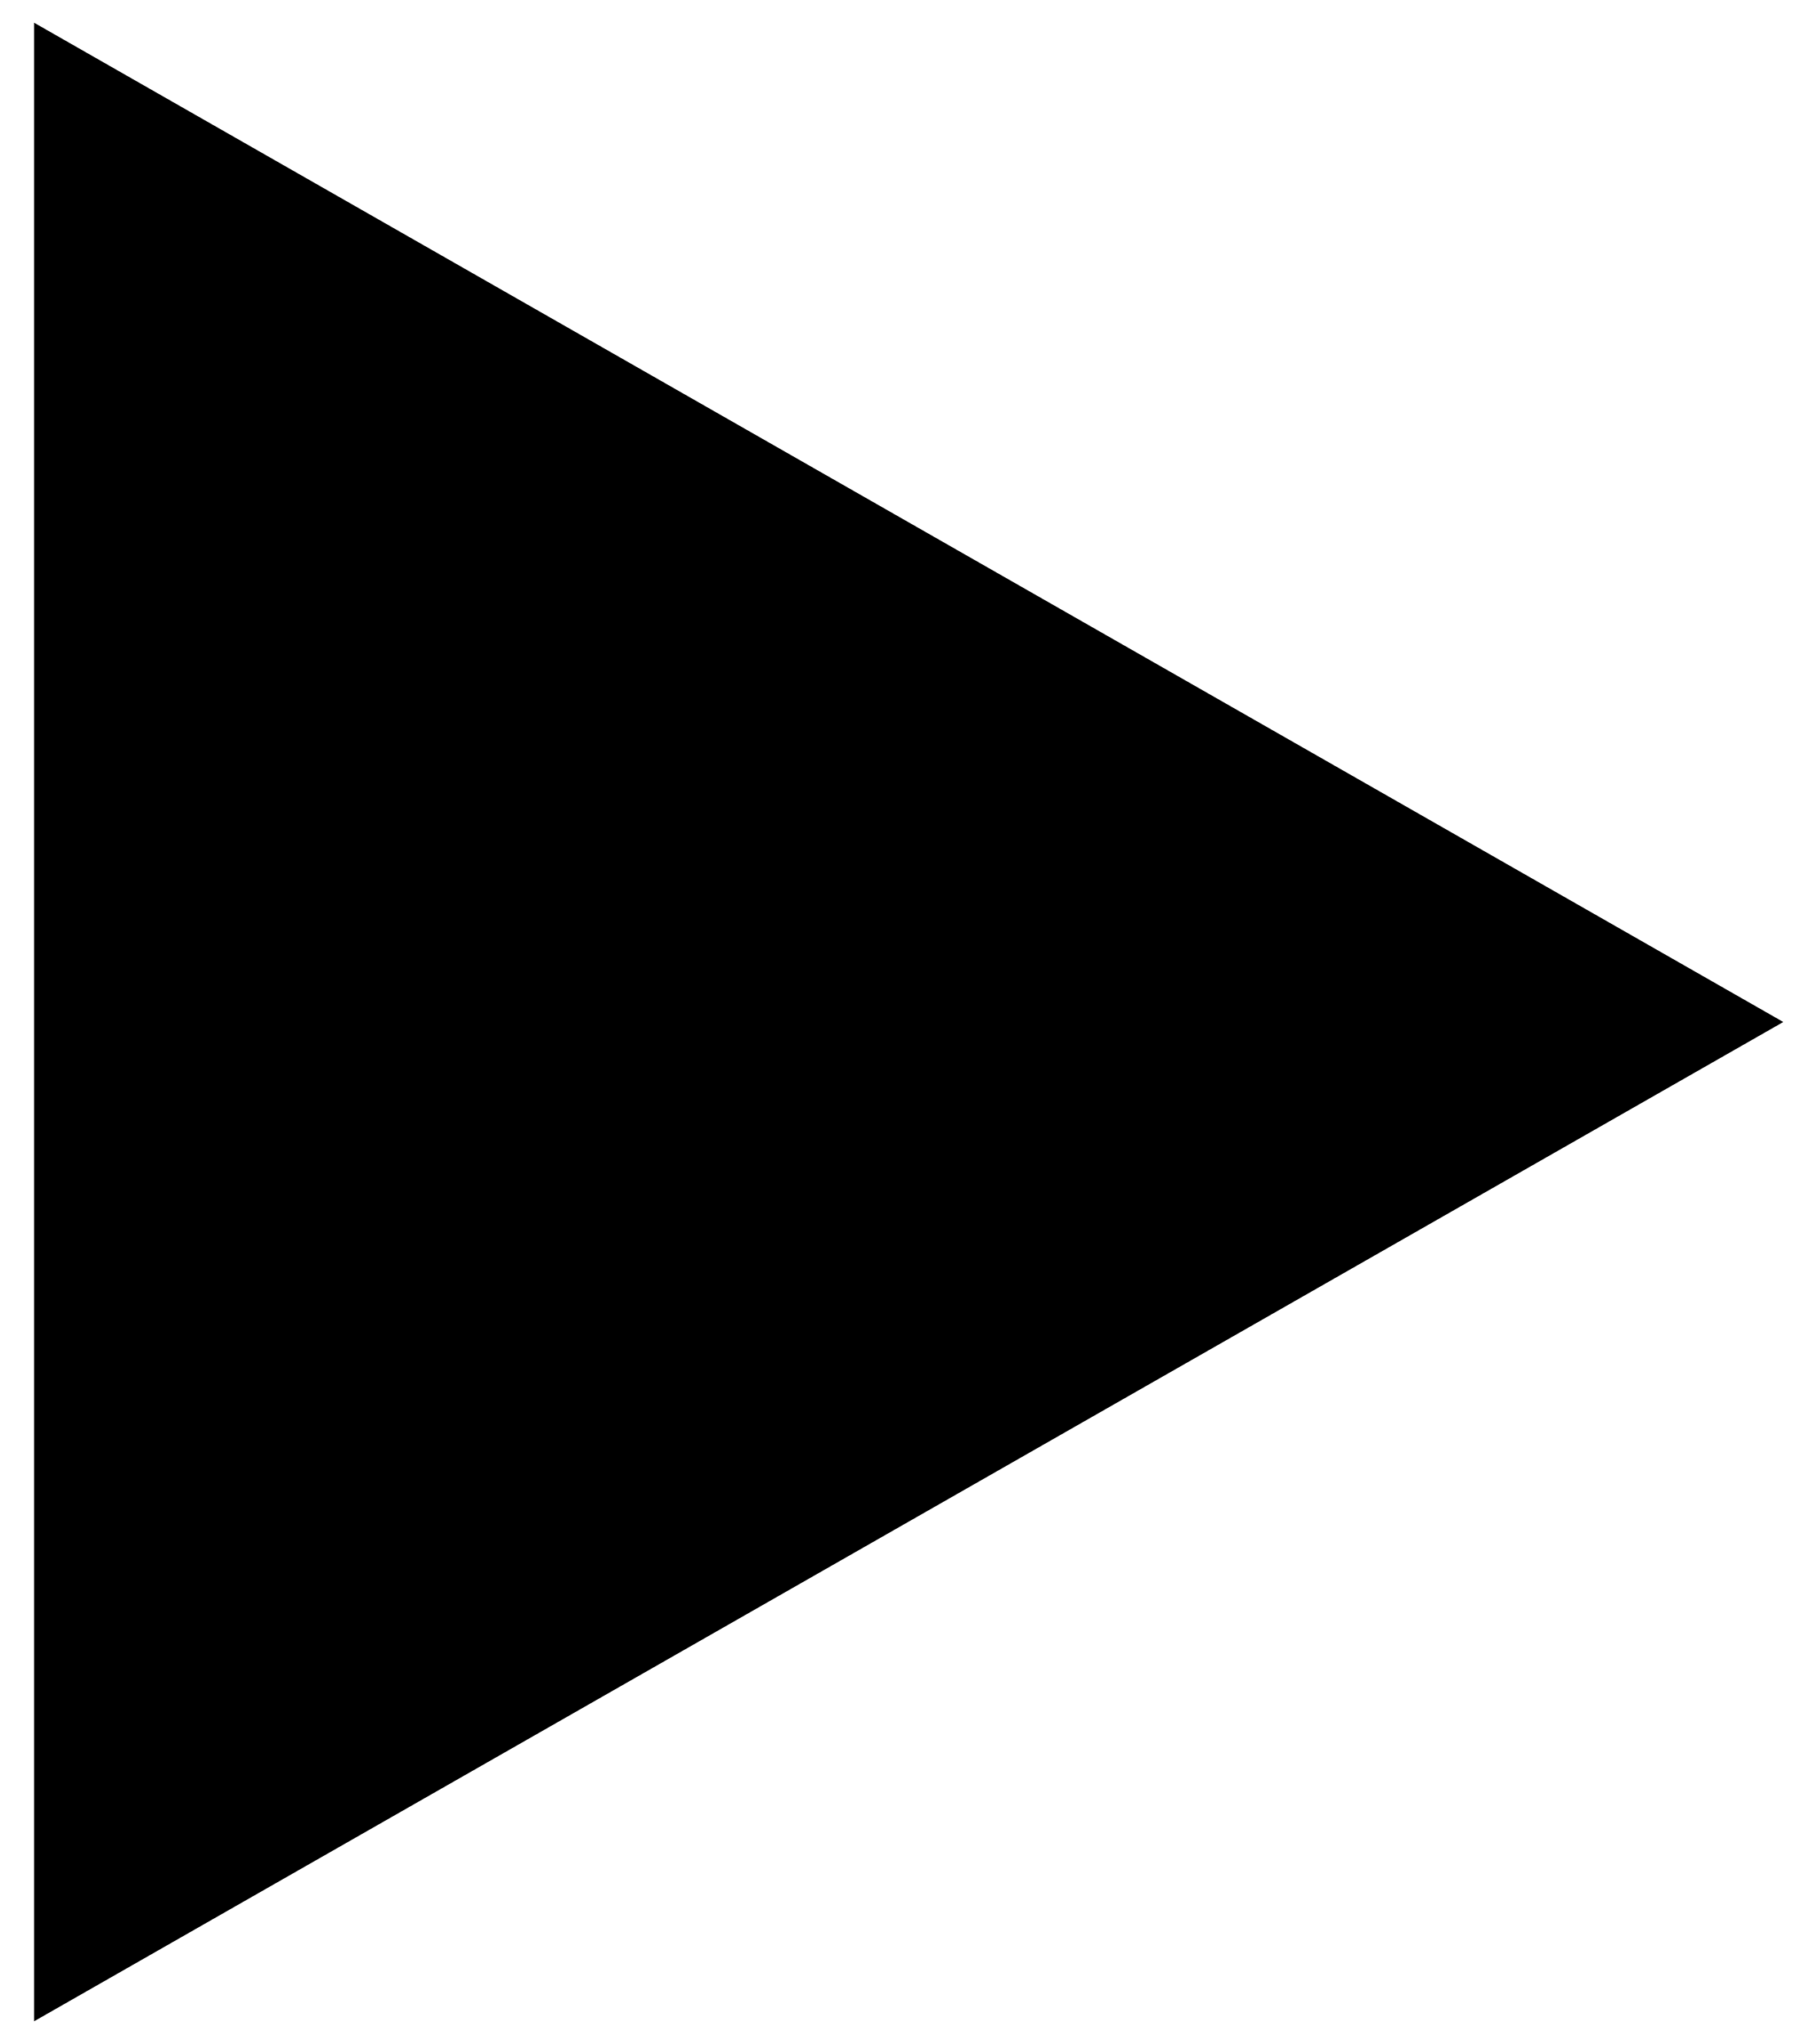
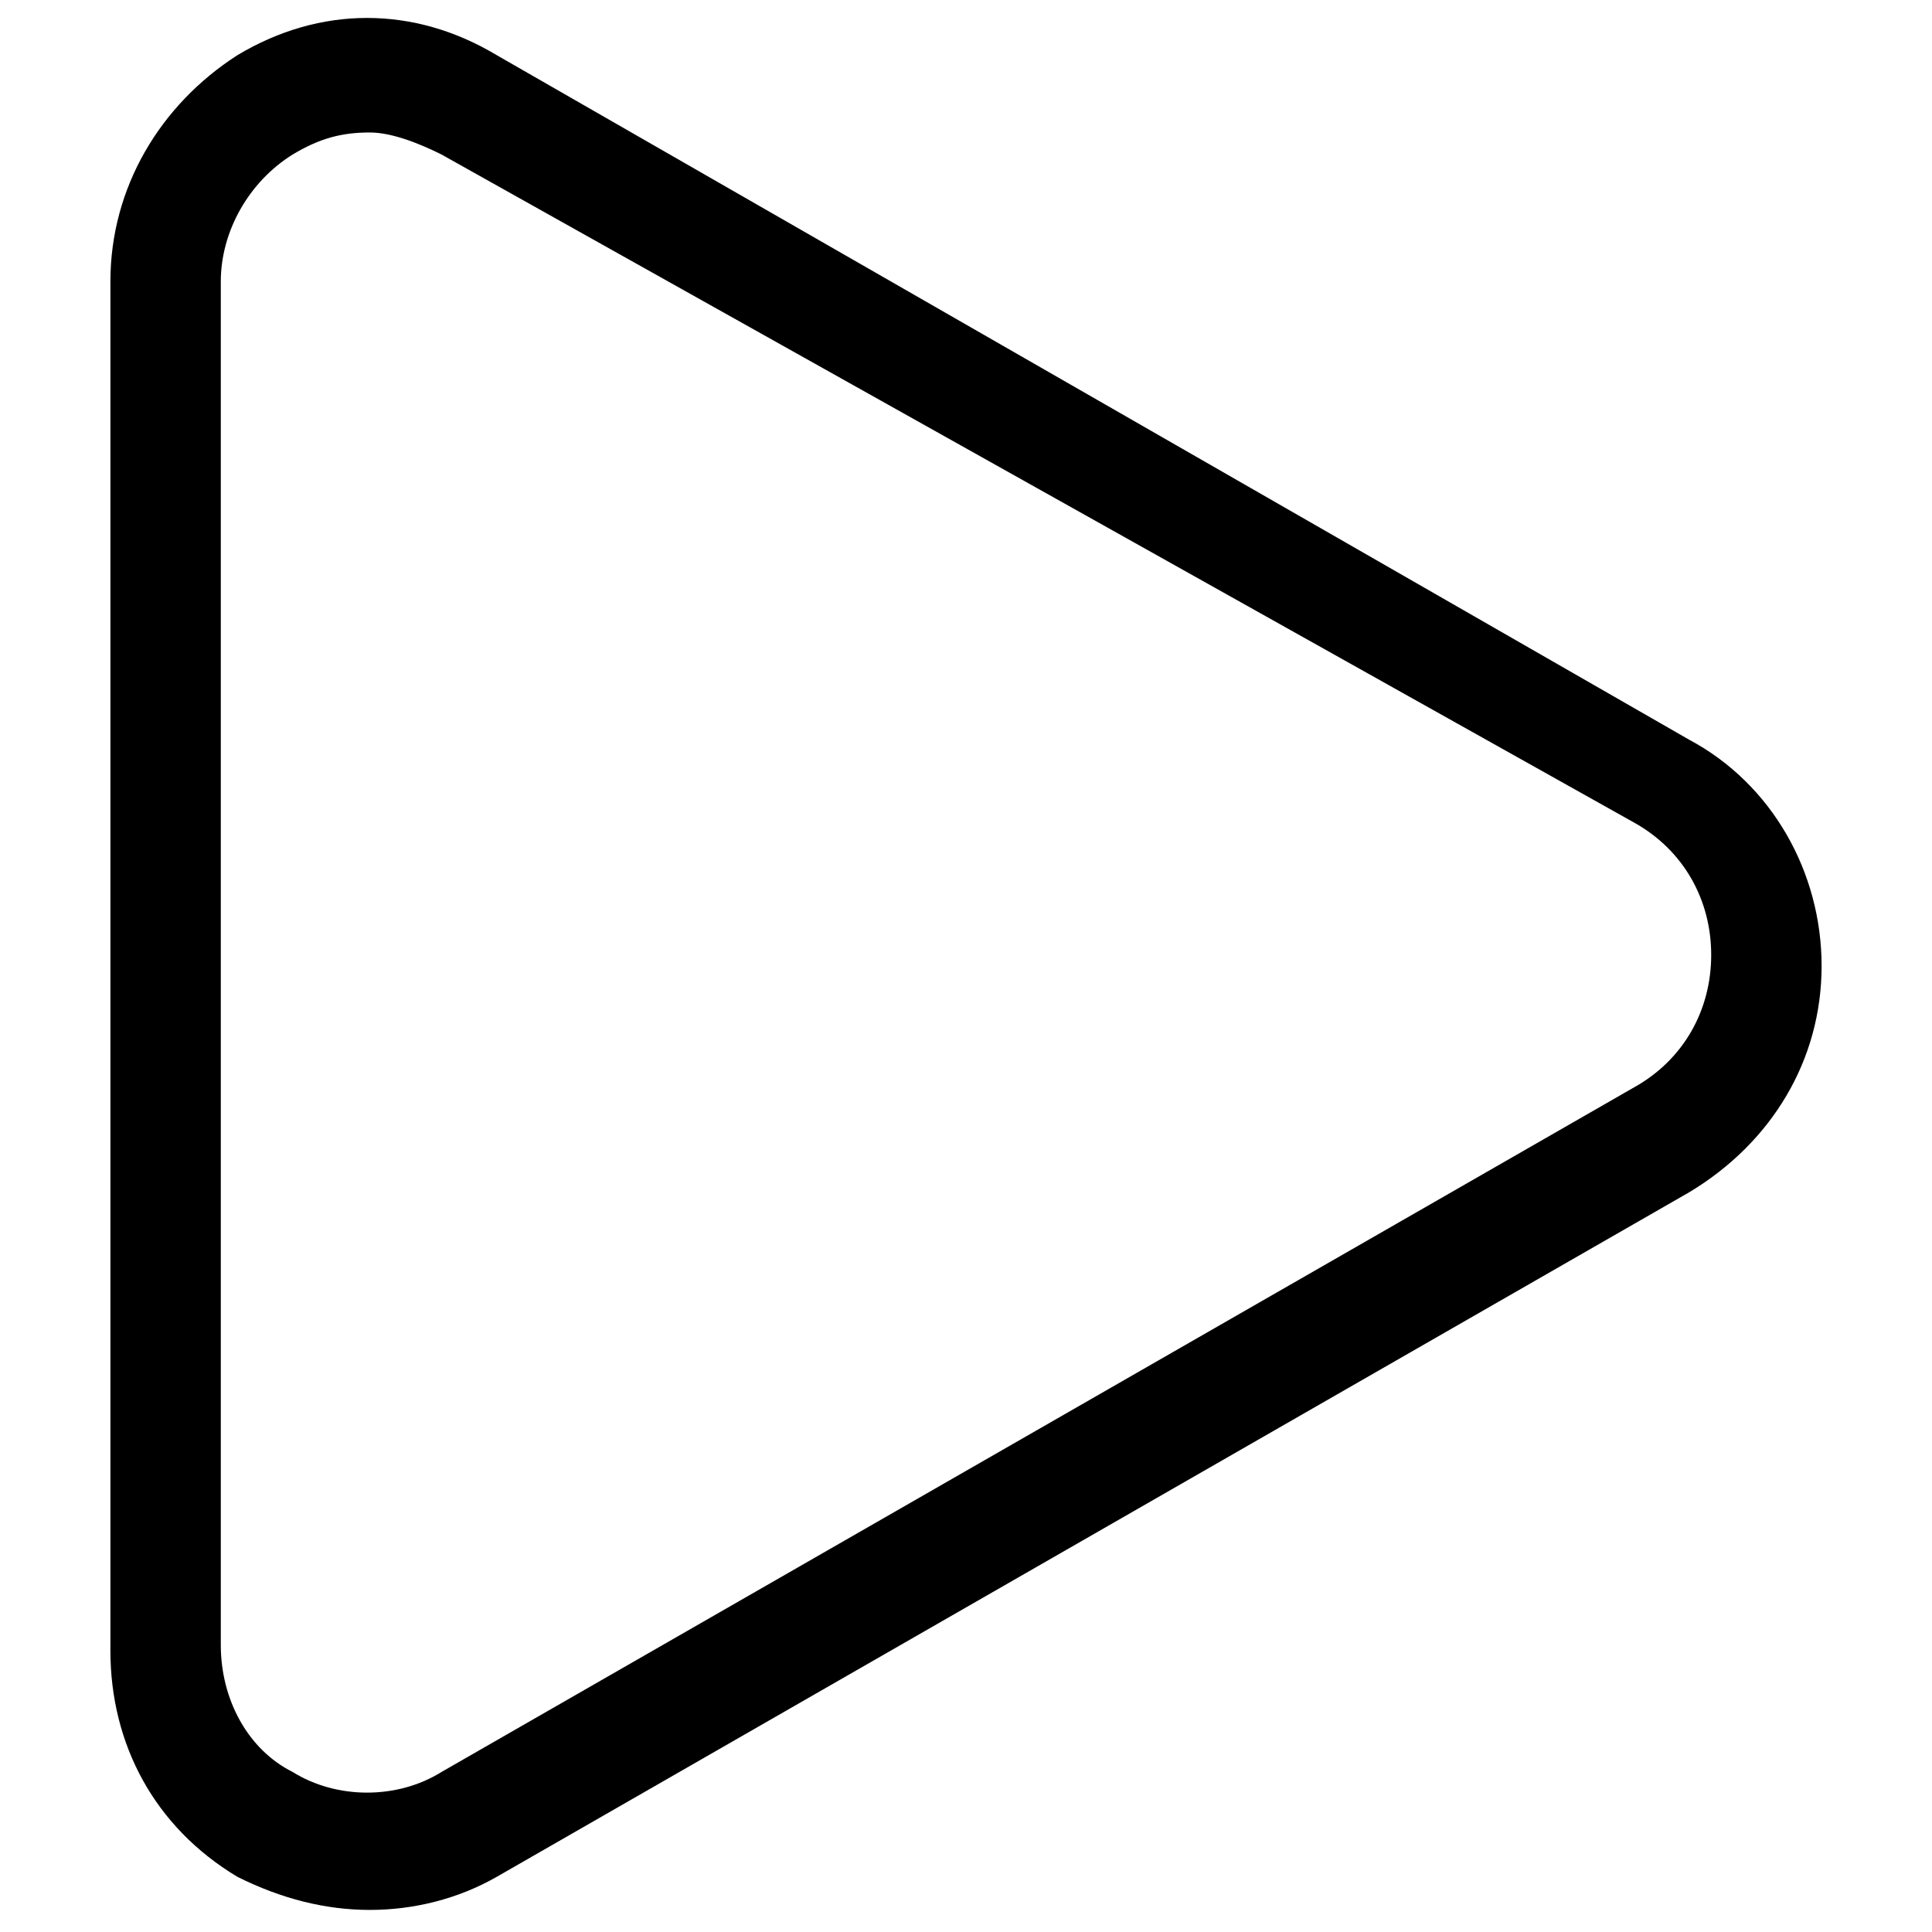
- <svg xmlns="http://www.w3.org/2000/svg" version="1.1" id="Calque_1" x="0px" y="0px" viewBox="0 0 16 18" style="enable-background:new 0 0 16 18;" xml:space="preserve">
-   <polygon points="0.3,9 0.3,0.2 8,4.6 15.7,9 8,13.4 0.3,17.8 " />
+ <svg xmlns="http://www.w3.org/2000/svg" id="Calque_1" data-name="Calque 1" version="1.1" viewBox="0 0 35 35">
+   <defs>
+     <style>
+       .cls-1 {
+         fill: #000;
+         stroke-width: 0px;
+       }
+     </style>
+   </defs>
+   <path class="cls-1" d="M6.7,34.6c-.8,0-1.6-.2-2.4-.6-1.5-.9-2.3-2.4-2.3-4.1V5.1c0-1.7.9-3.2,2.3-4.1,1.5-.9,3.2-.9,4.7,0l21.6,12.4c1.5.8,2.4,2.4,2.4,4.1s-.9,3.2-2.4,4.1l-21.6,12.4c-.7.4-1.5.6-2.3.6ZM6.7,2.4c-.5,0-.9.1-1.4.4-.8.5-1.3,1.4-1.3,2.3v24.7c0,1,.5,1.9,1.3,2.3.8.5,1.9.5,2.7,0l21.6-12.4c.9-.5,1.4-1.4,1.4-2.4s-.5-1.9-1.4-2.4L8,2.8c-.4-.2-.9-.4-1.3-.4Z" />
</svg>
